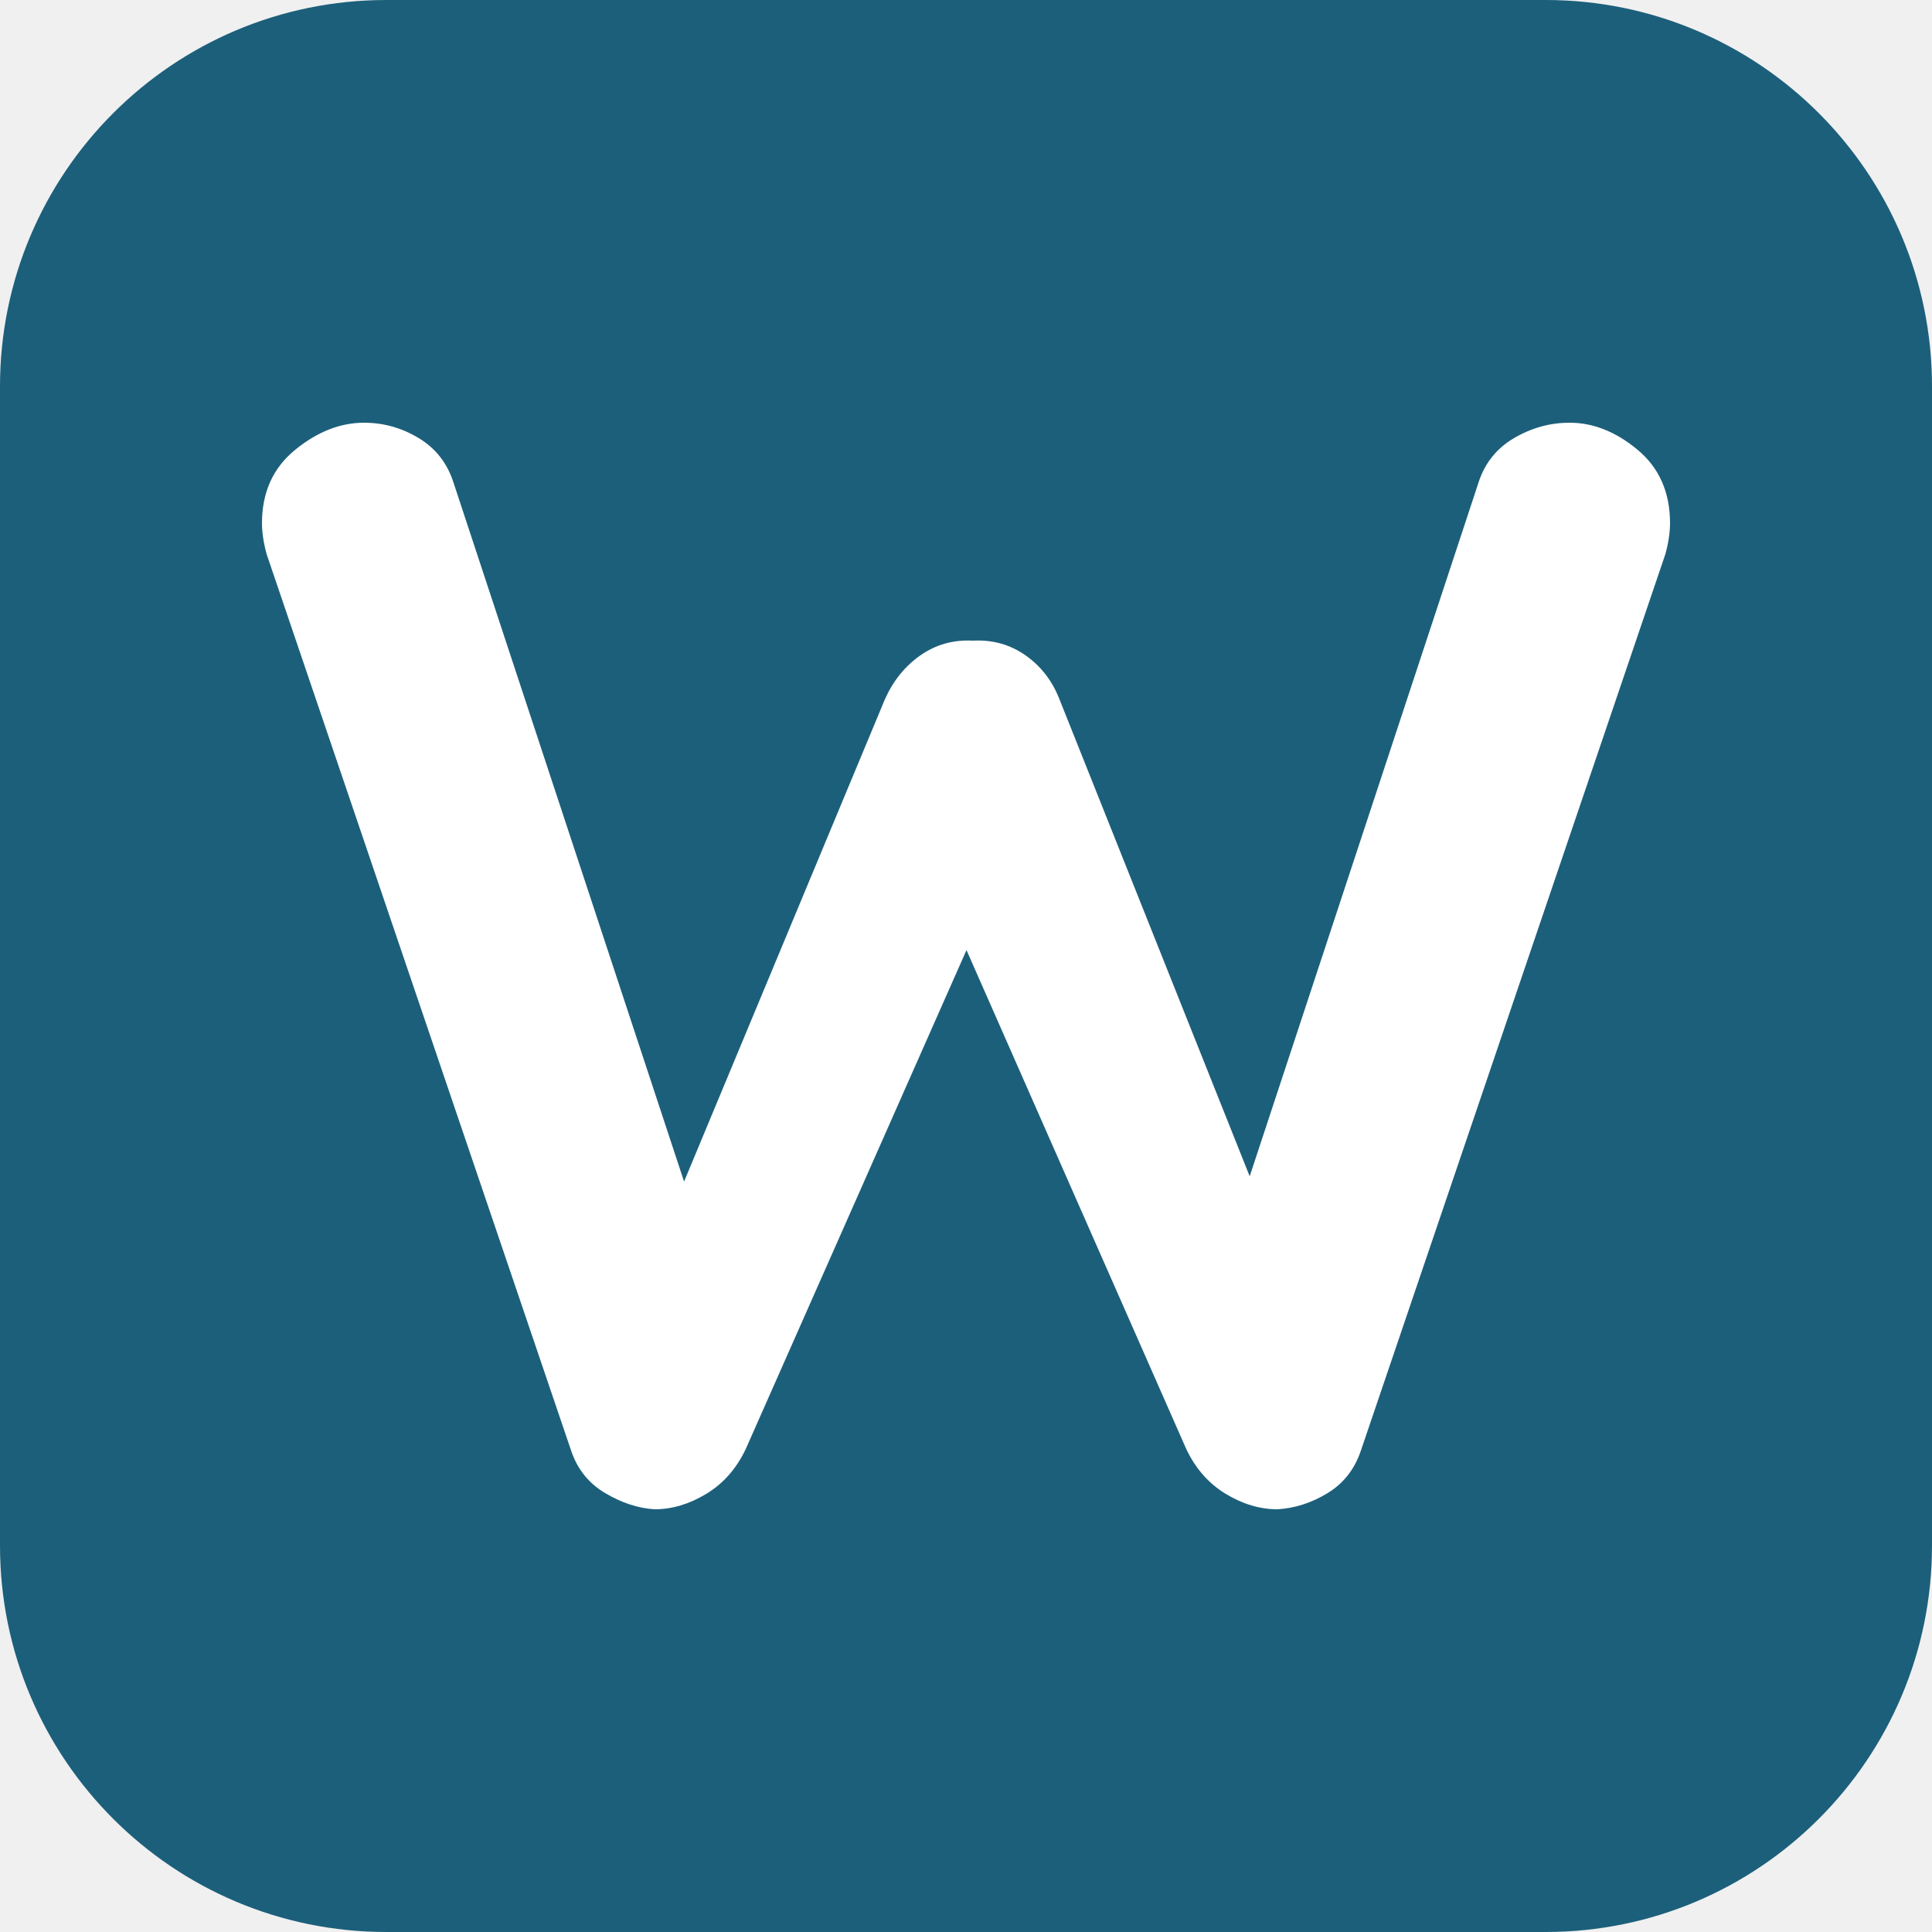
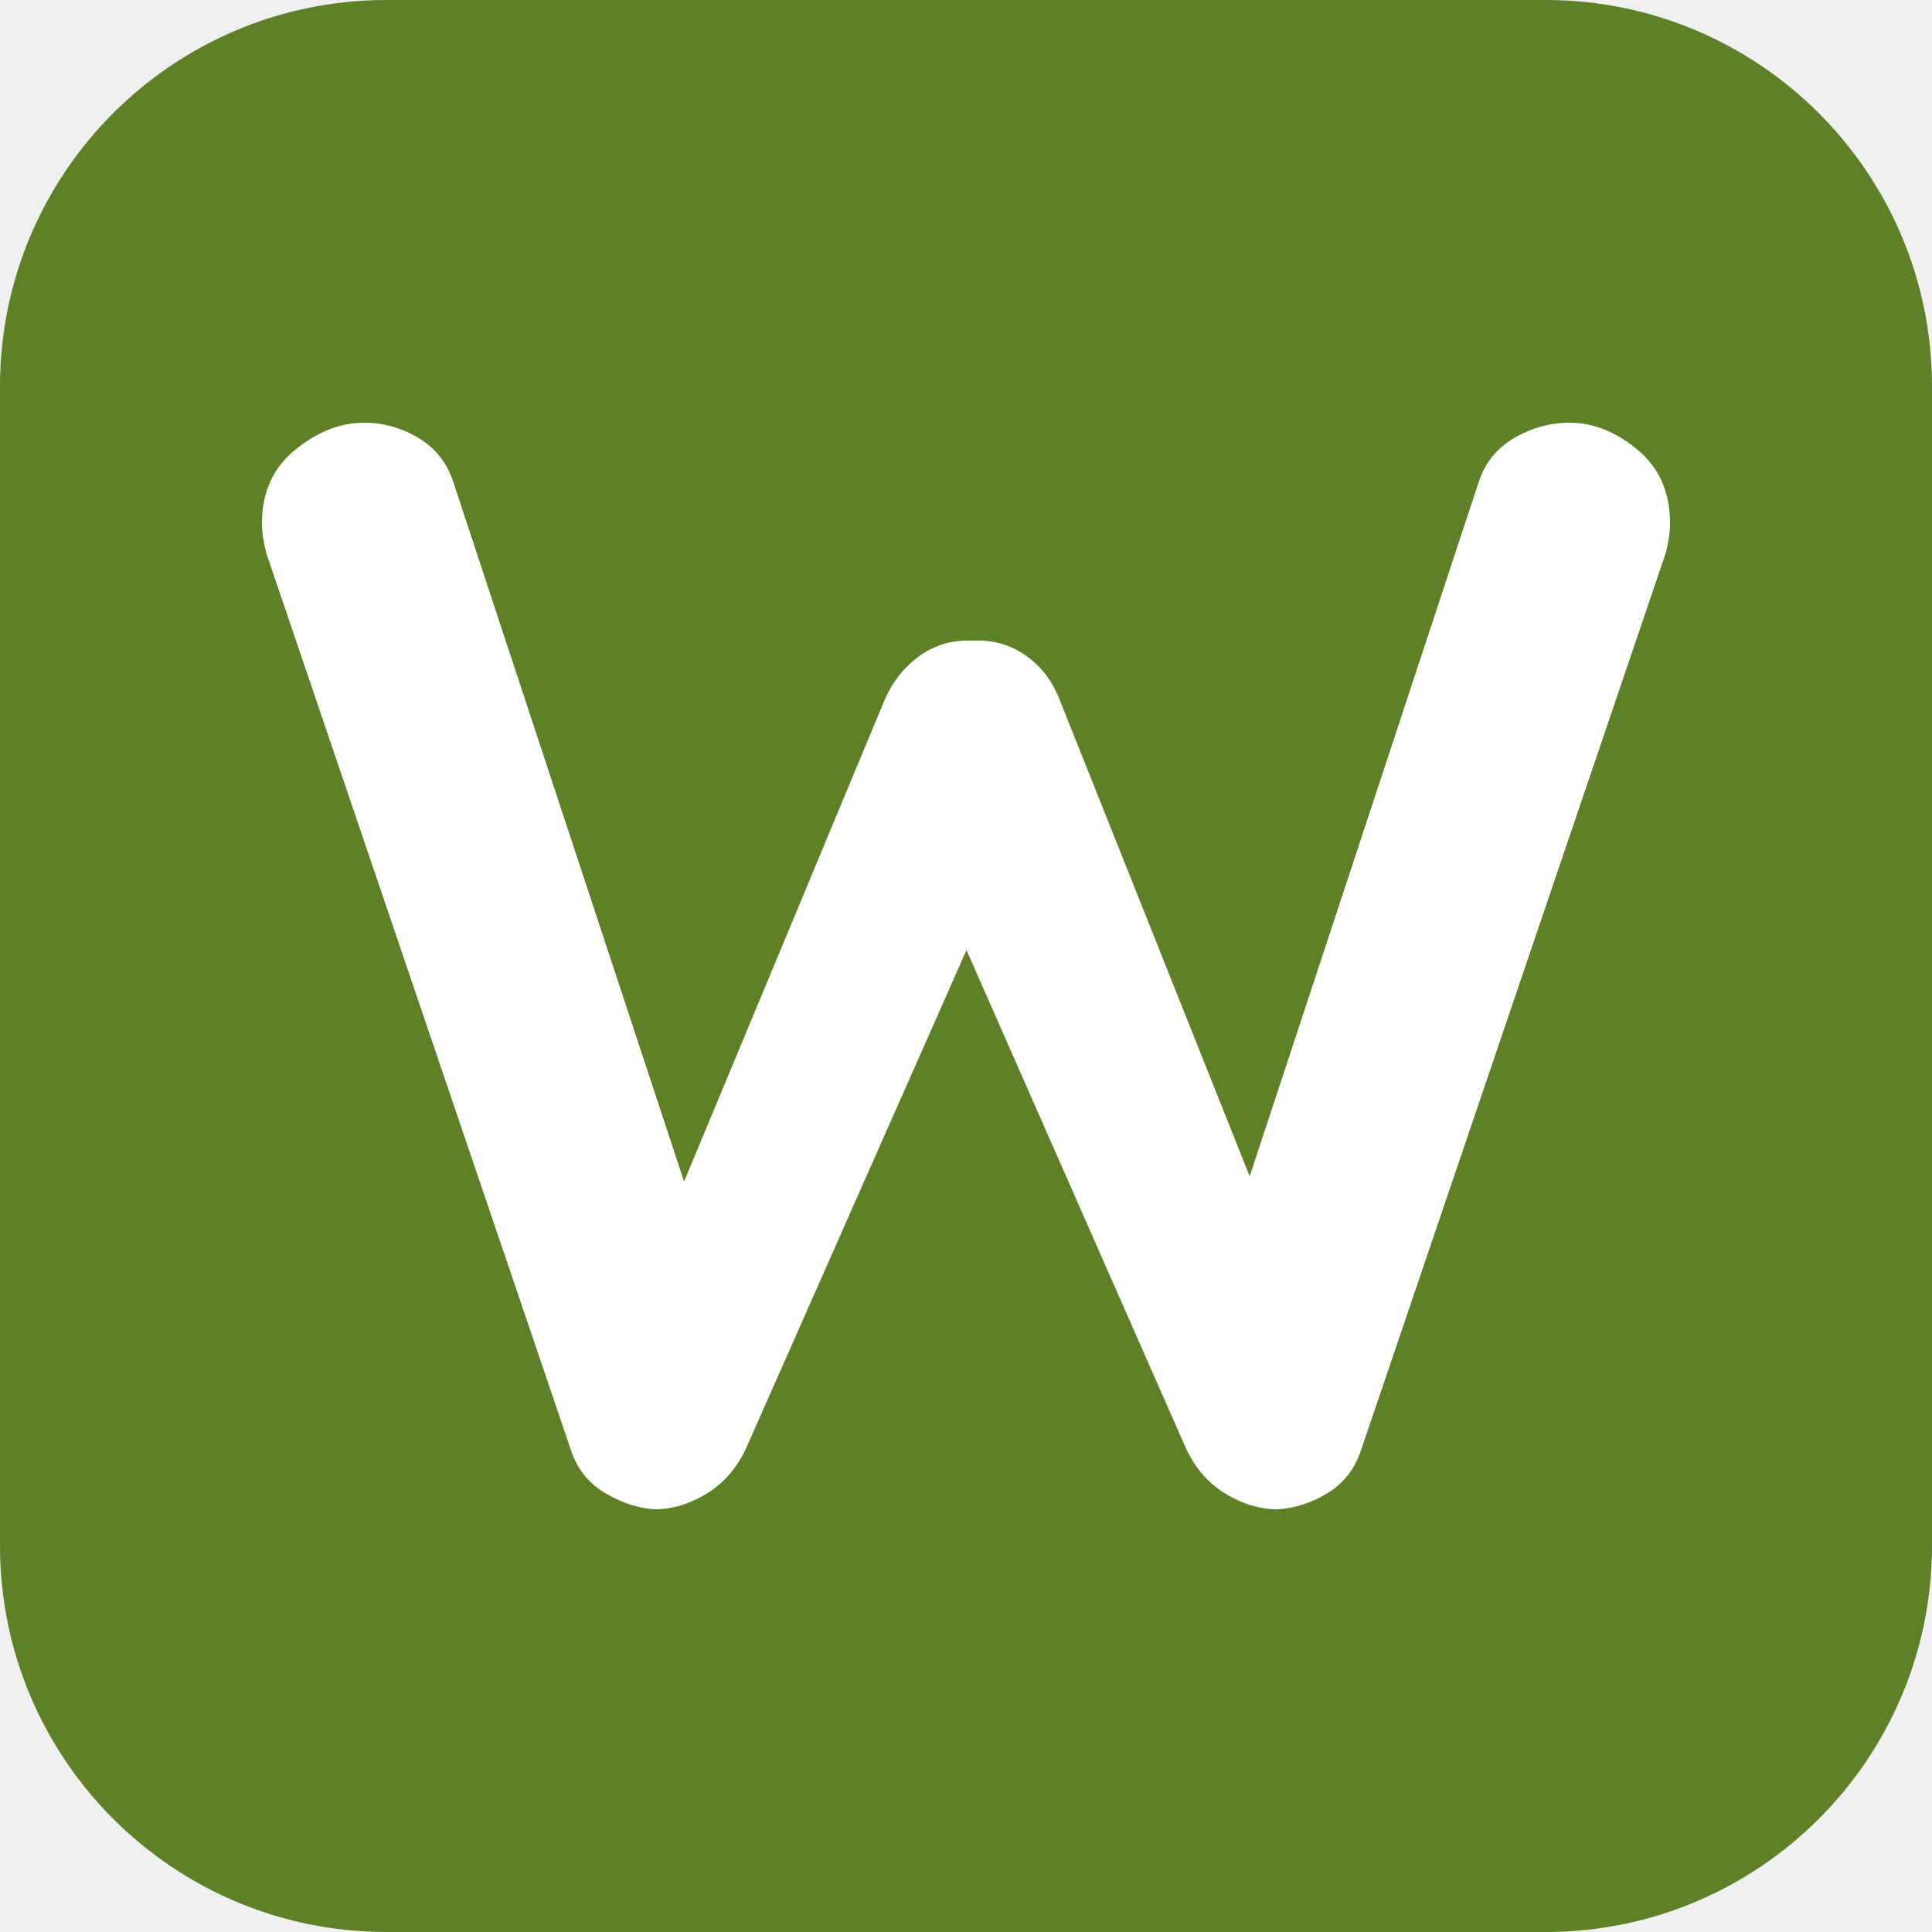
<svg xmlns="http://www.w3.org/2000/svg" width="256" height="256" viewBox="0 0 100 100">
-   <rect width="100" height="100" rx="20" fill="#1c5f7b" />
+   <rect width="100" height="100" rx="20" fill="#5E8127" />
  <path fill="#ffffff" d="M81.24 21.88L81.24 21.88Q83.08 21.88 84.76 23.28Q86.44 24.68 86.44 27.08L86.44 27.08Q86.44 27.80 86.20 28.68L86.20 28.68L70.44 75.08Q69.96 76.52 68.72 77.28Q67.48 78.04 66.12 78.12L66.12 78.12Q64.76 78.12 63.44 77.32Q62.12 76.52 61.40 75L61.40 75L49.56 48.12L50.28 48.60L38.60 75Q37.88 76.52 36.56 77.32Q35.24 78.12 33.88 78.12L33.88 78.12Q32.60 78.04 31.32 77.28Q30.04 76.52 29.56 75.08L29.56 75.08L13.80 28.68Q13.56 27.80 13.56 27.08L13.56 27.08Q13.56 24.68 15.28 23.28Q17.00 21.88 18.84 21.88L18.84 21.88Q20.36 21.88 21.68 22.68Q23.00 23.48 23.48 25L23.48 25L36.20 63.56L34.44 63.48L45.80 36.20Q46.44 34.76 47.64 33.92Q48.84 33.08 50.36 33.16L50.36 33.16Q51.88 33.08 53.08 33.92Q54.28 34.76 54.84 36.20L54.84 36.20L65.24 62.28L63.96 63.08L76.52 25Q77 23.48 78.36 22.68Q79.72 21.88 81.24 21.88Z" />
</svg>
